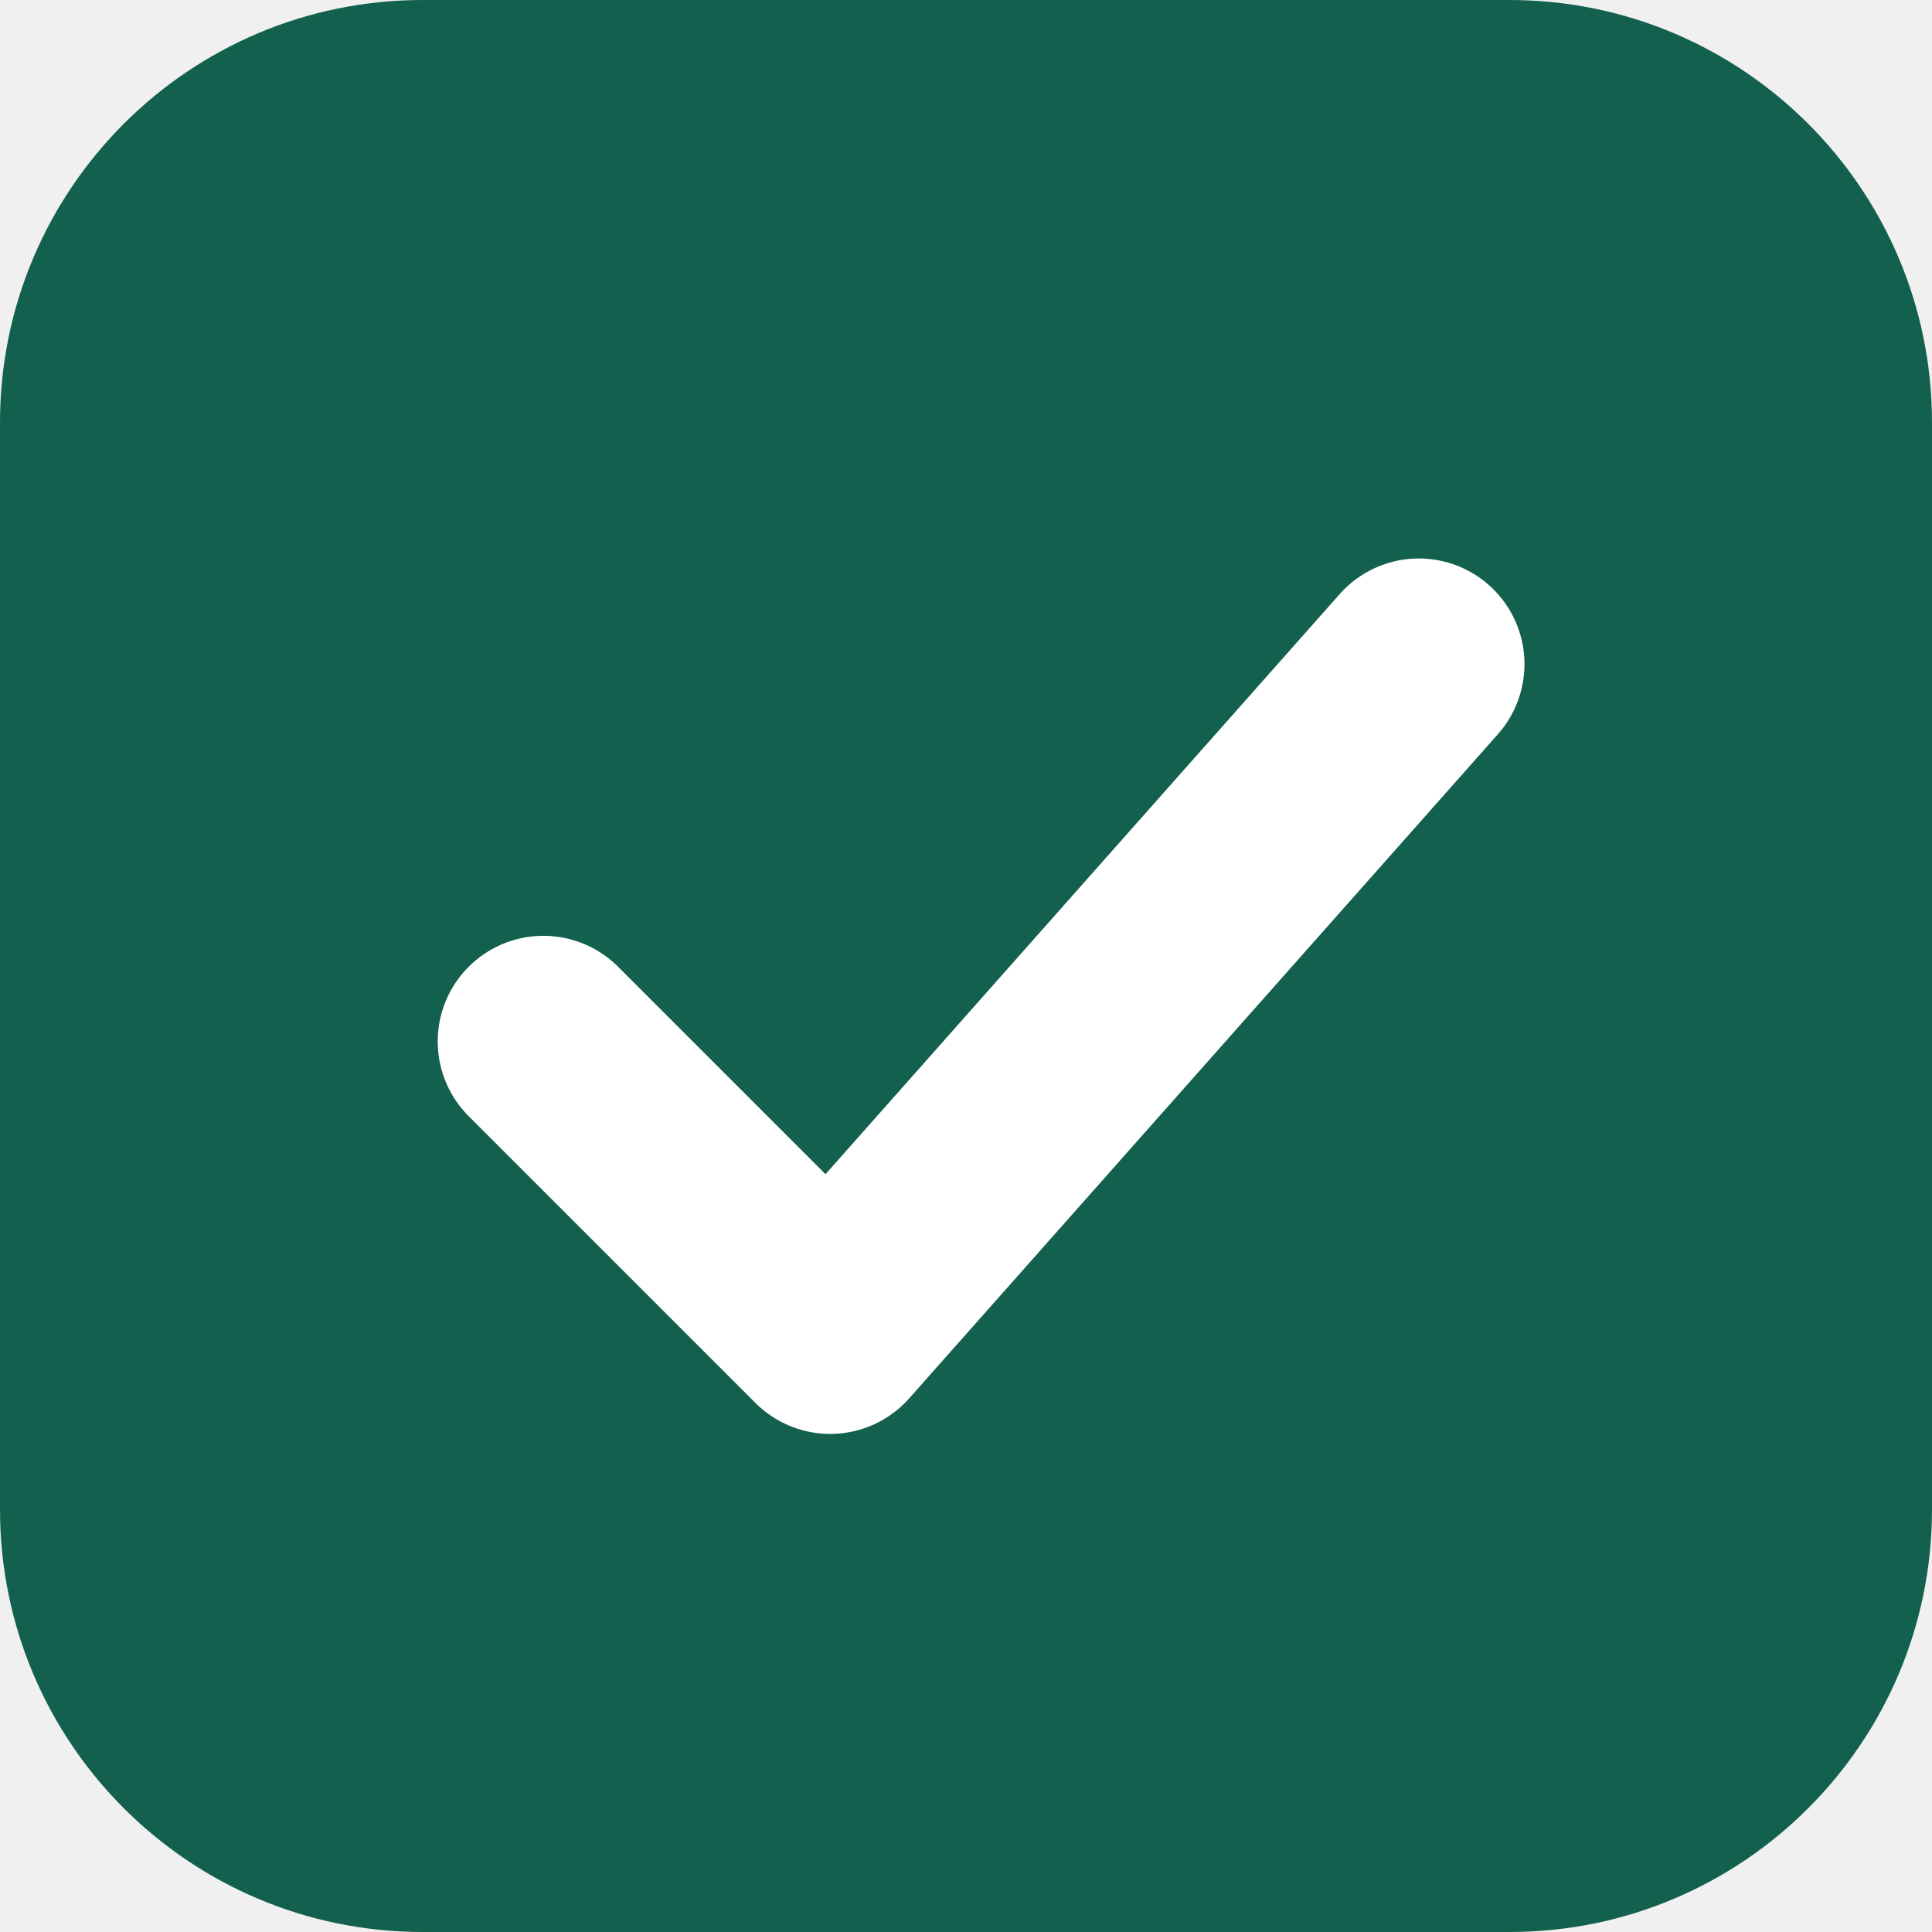
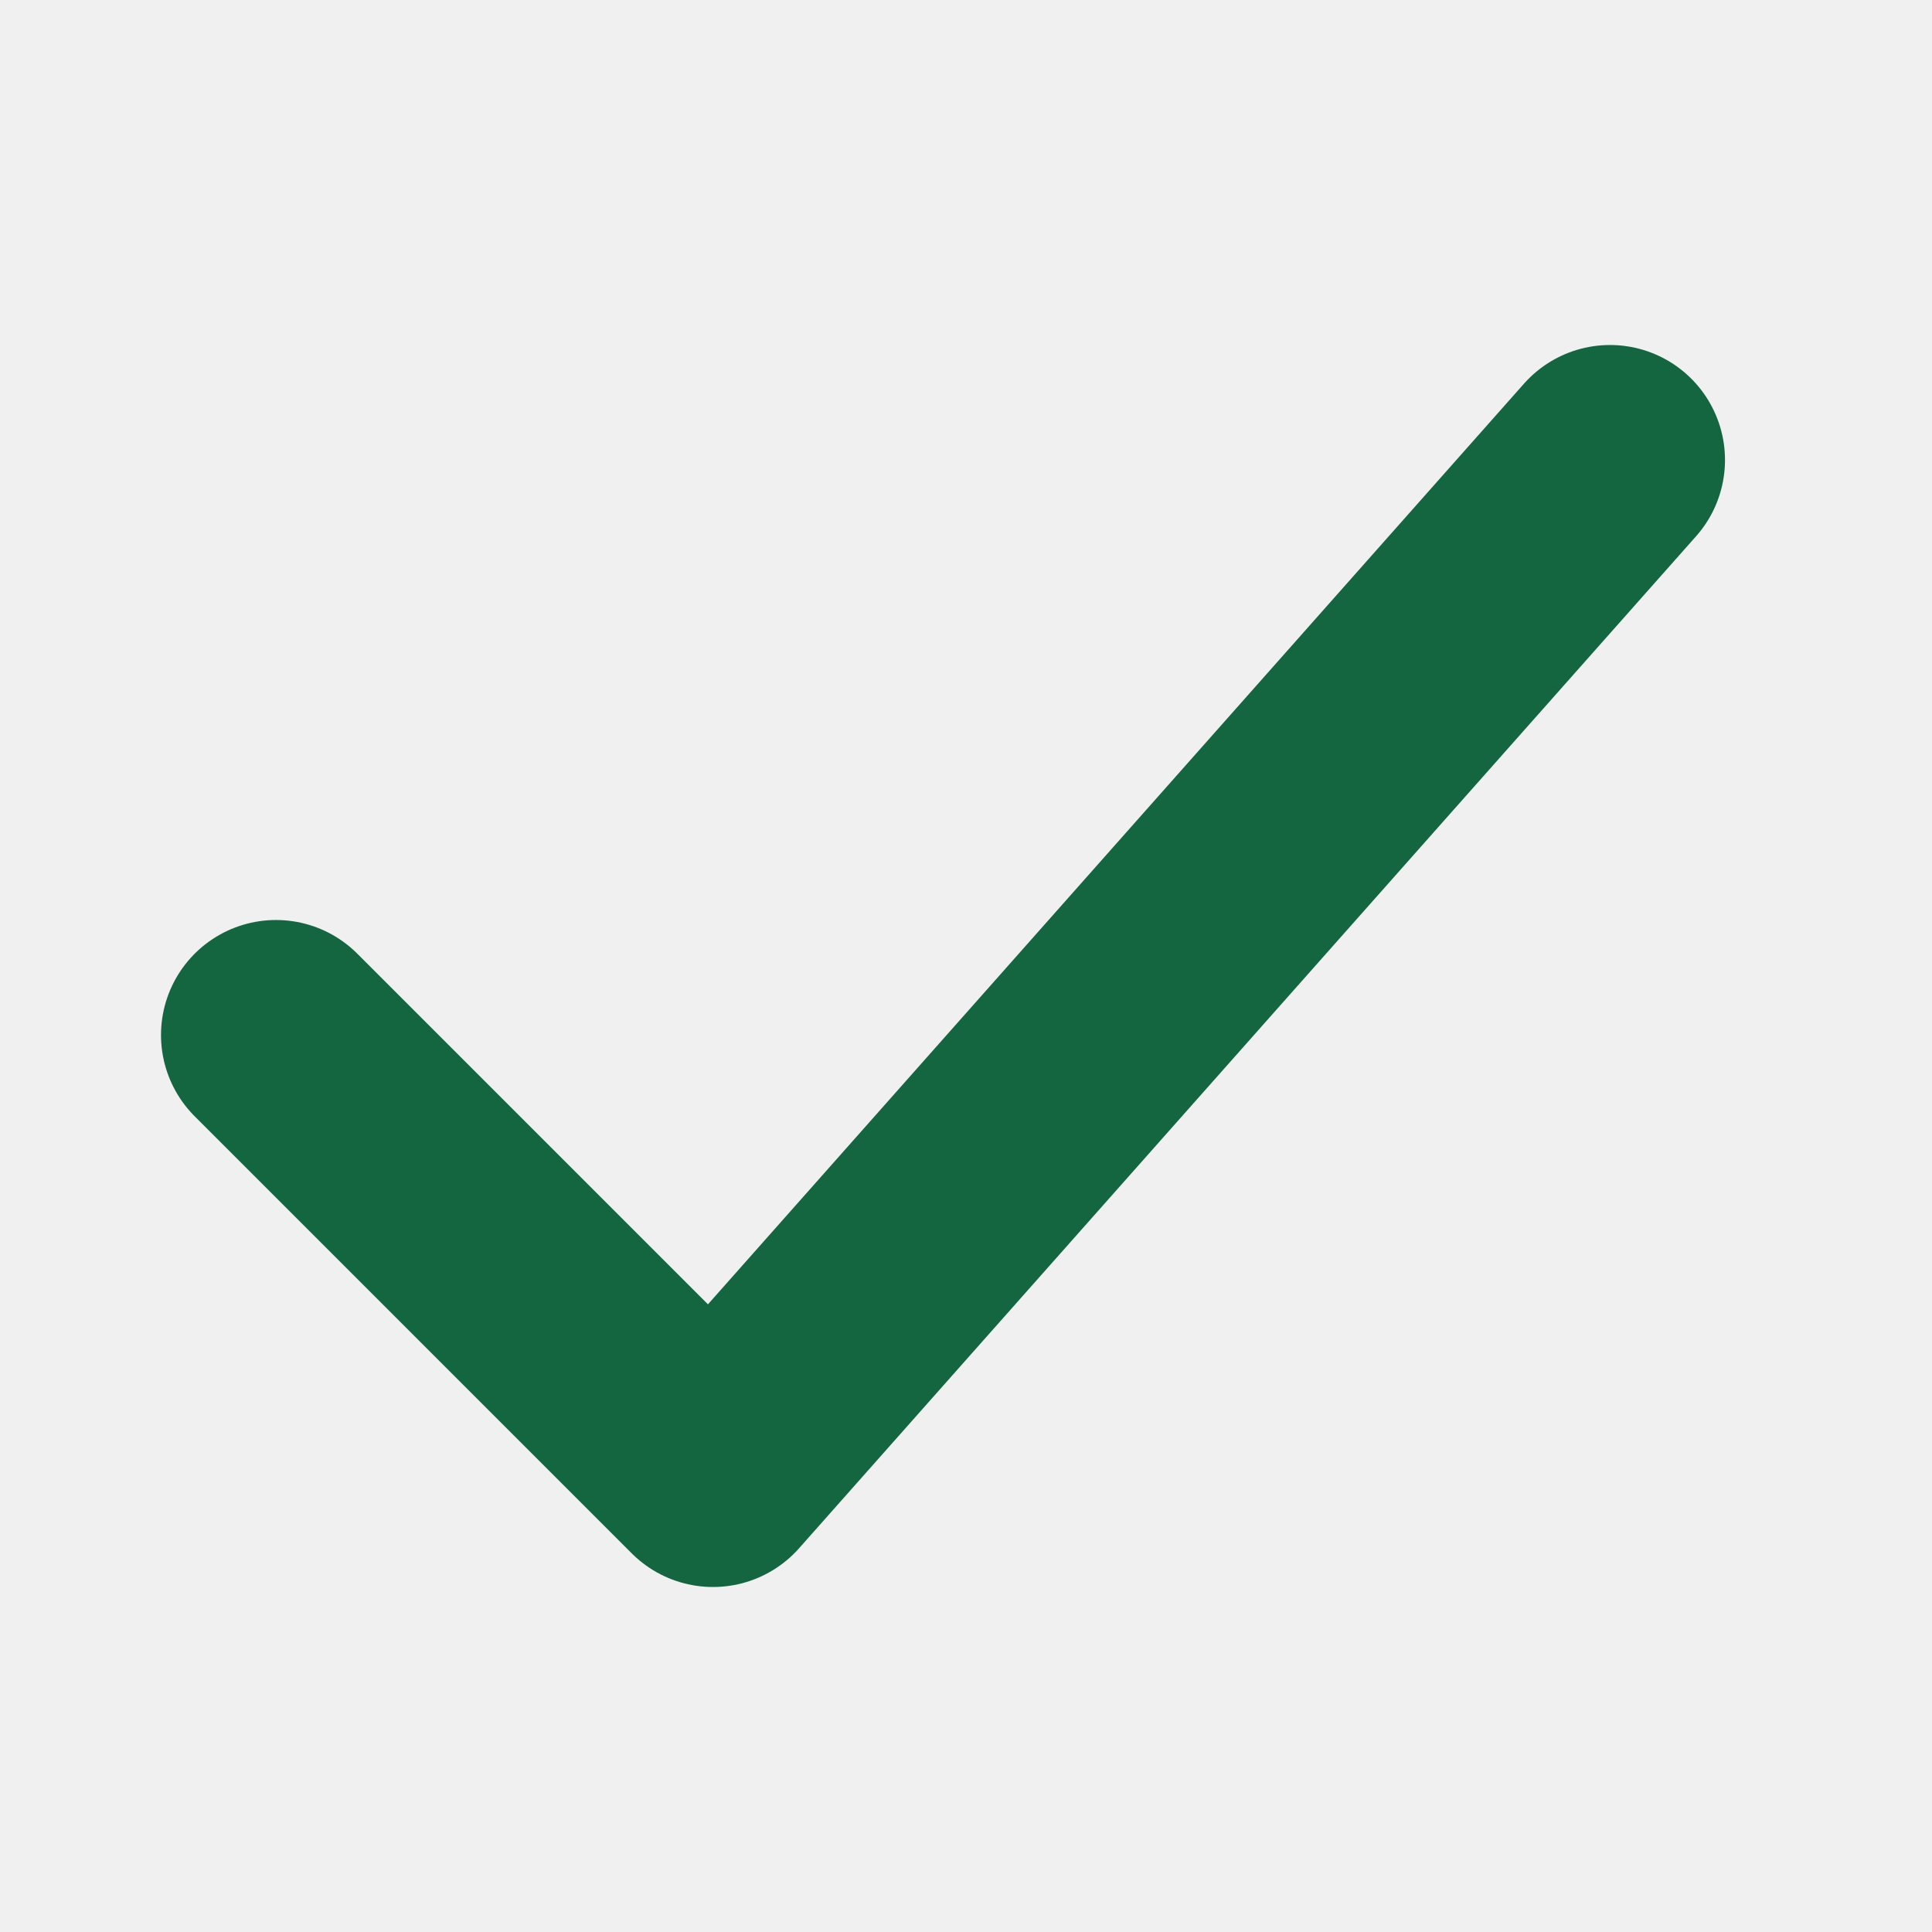
- <svg xmlns="http://www.w3.org/2000/svg" viewBox="0 0 64 64">
-   <rect width="64" height="64" rx="14" fill="#12604d" />
-   <path d="M18 34.5 27.5 44 47 22" fill="none" stroke="#fff" stroke-linecap="round" stroke-linejoin="round" stroke-width="7" />
+ <svg xmlns="http://www.w3.org/2000/svg" viewBox="12 12 42 42">
+   <style>path { stroke: #146640; } @media (prefers-color-scheme: dark) { path { stroke: #89d9a9; } }</style>
+   <path d="M18 34.5 27.5 44 47 22" fill="none" stroke-linecap="round" stroke-linejoin="round" stroke-width="5" />
</svg>
